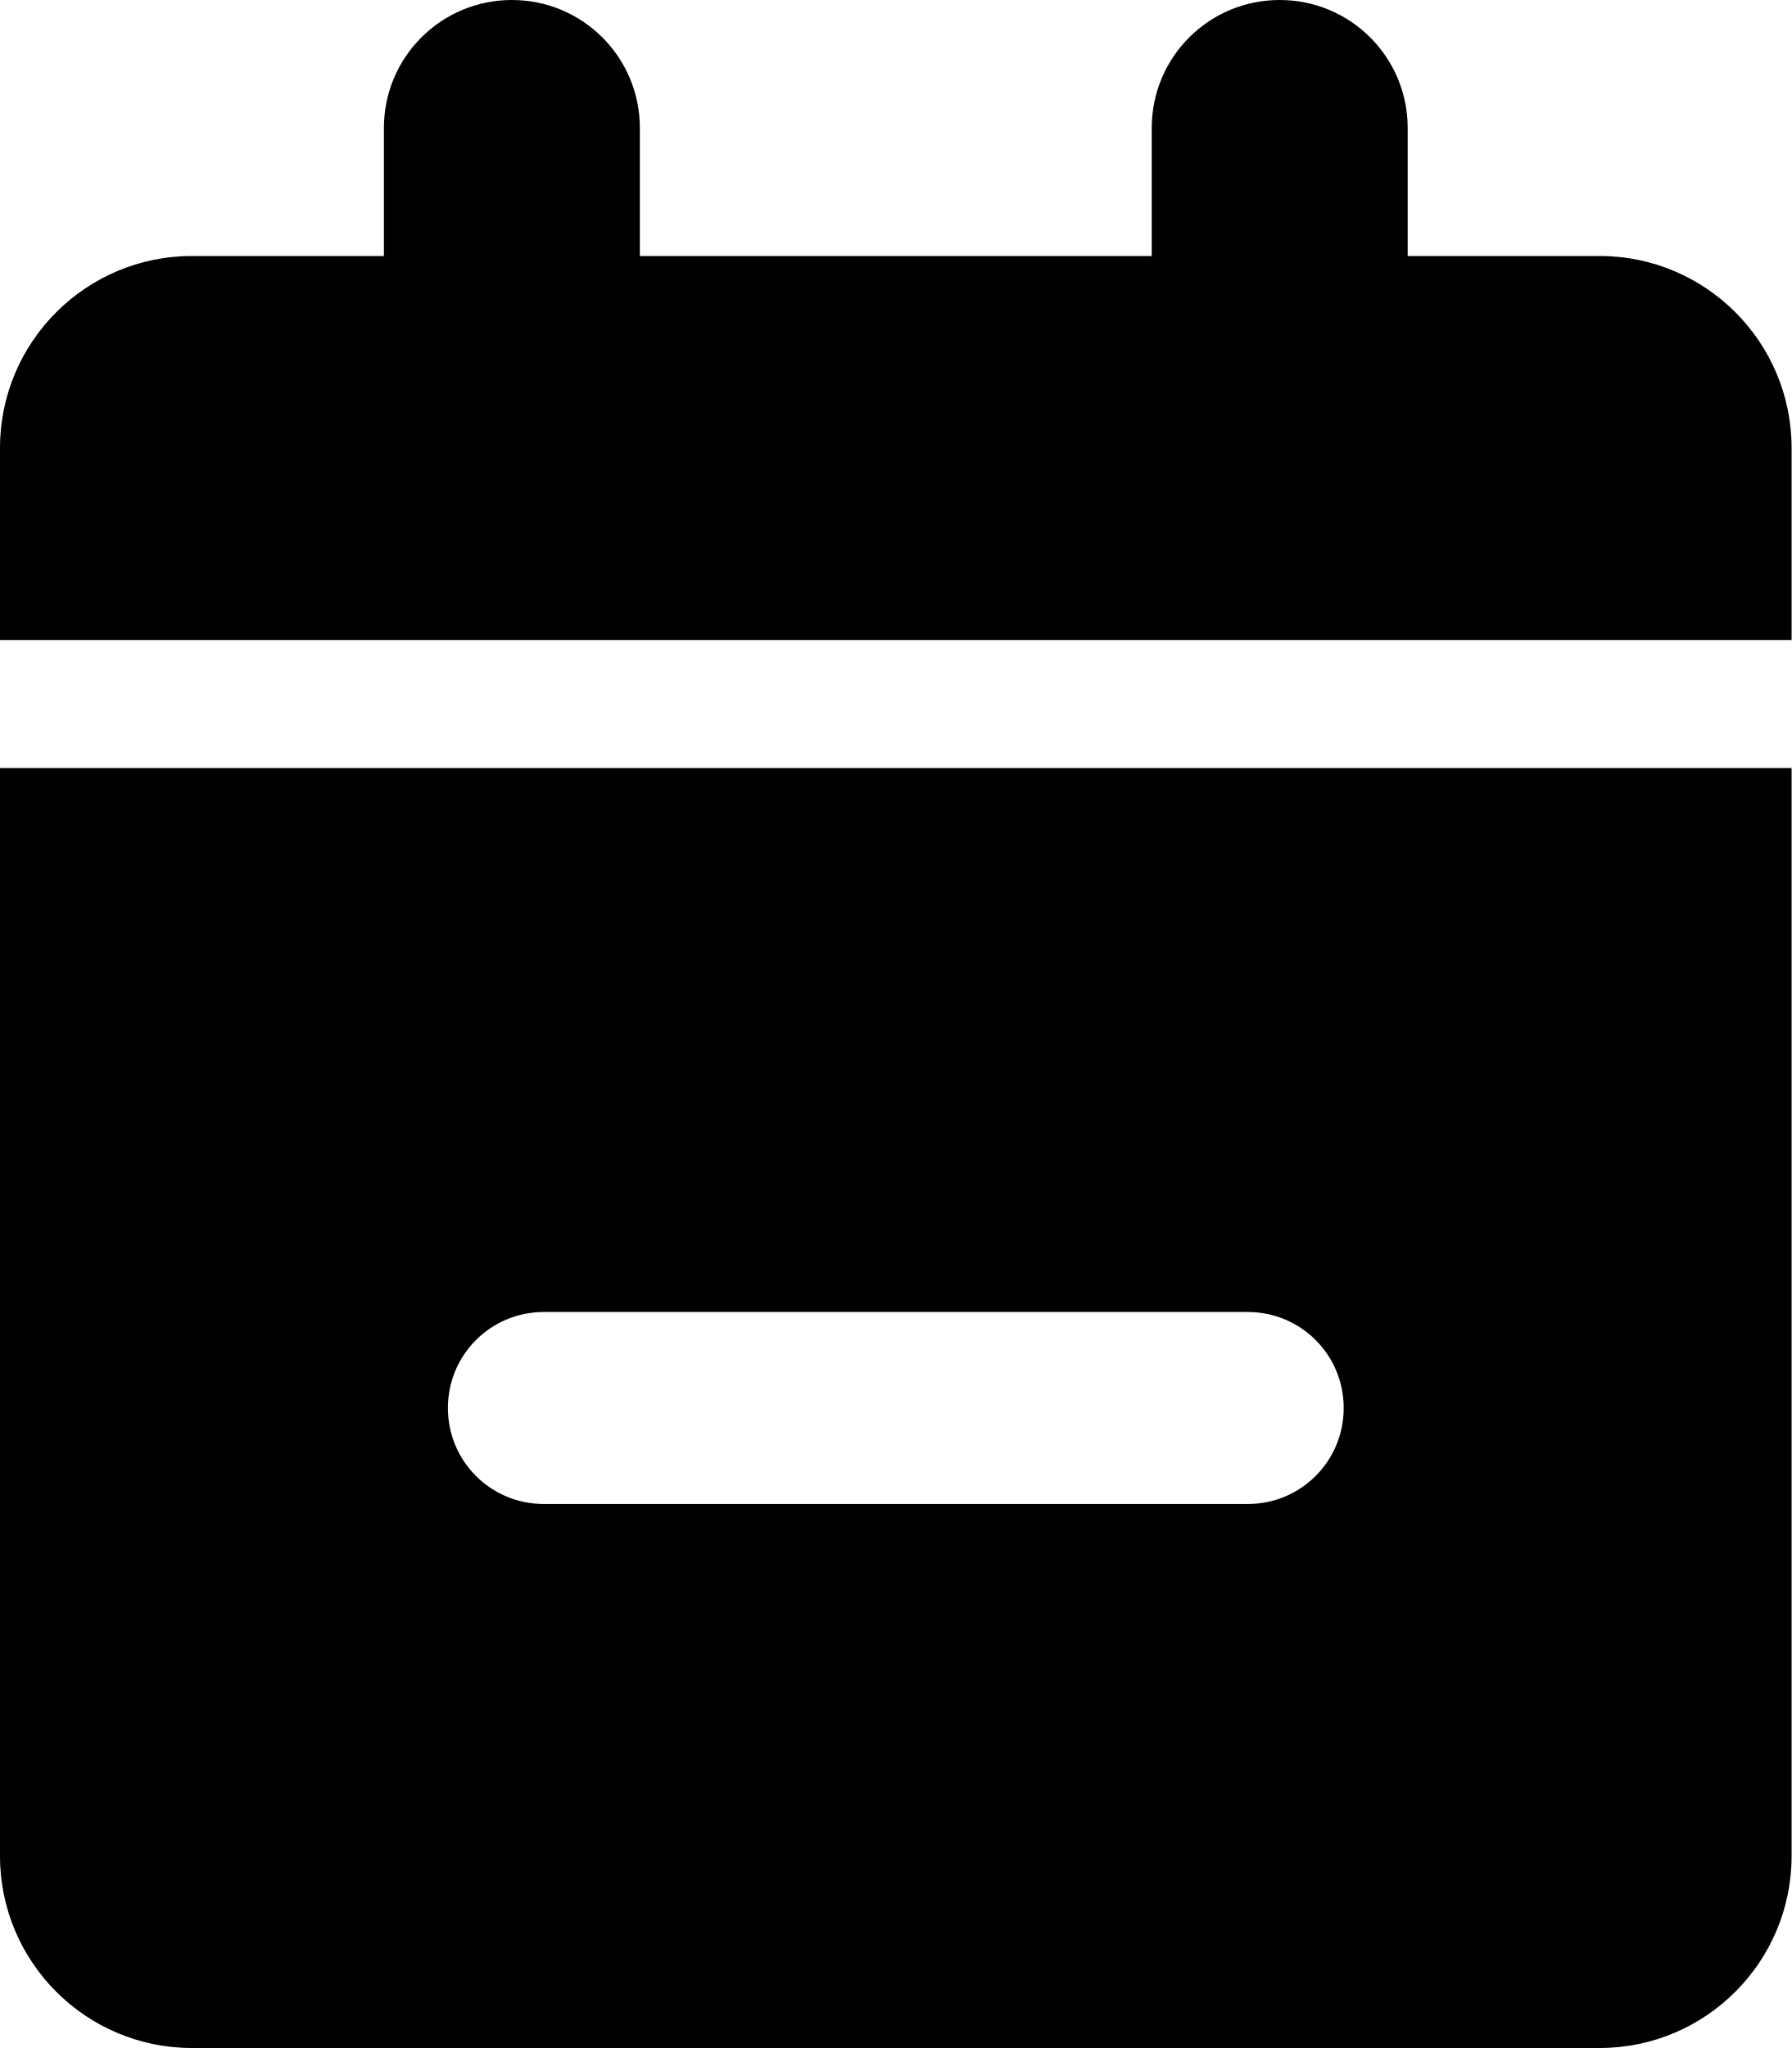
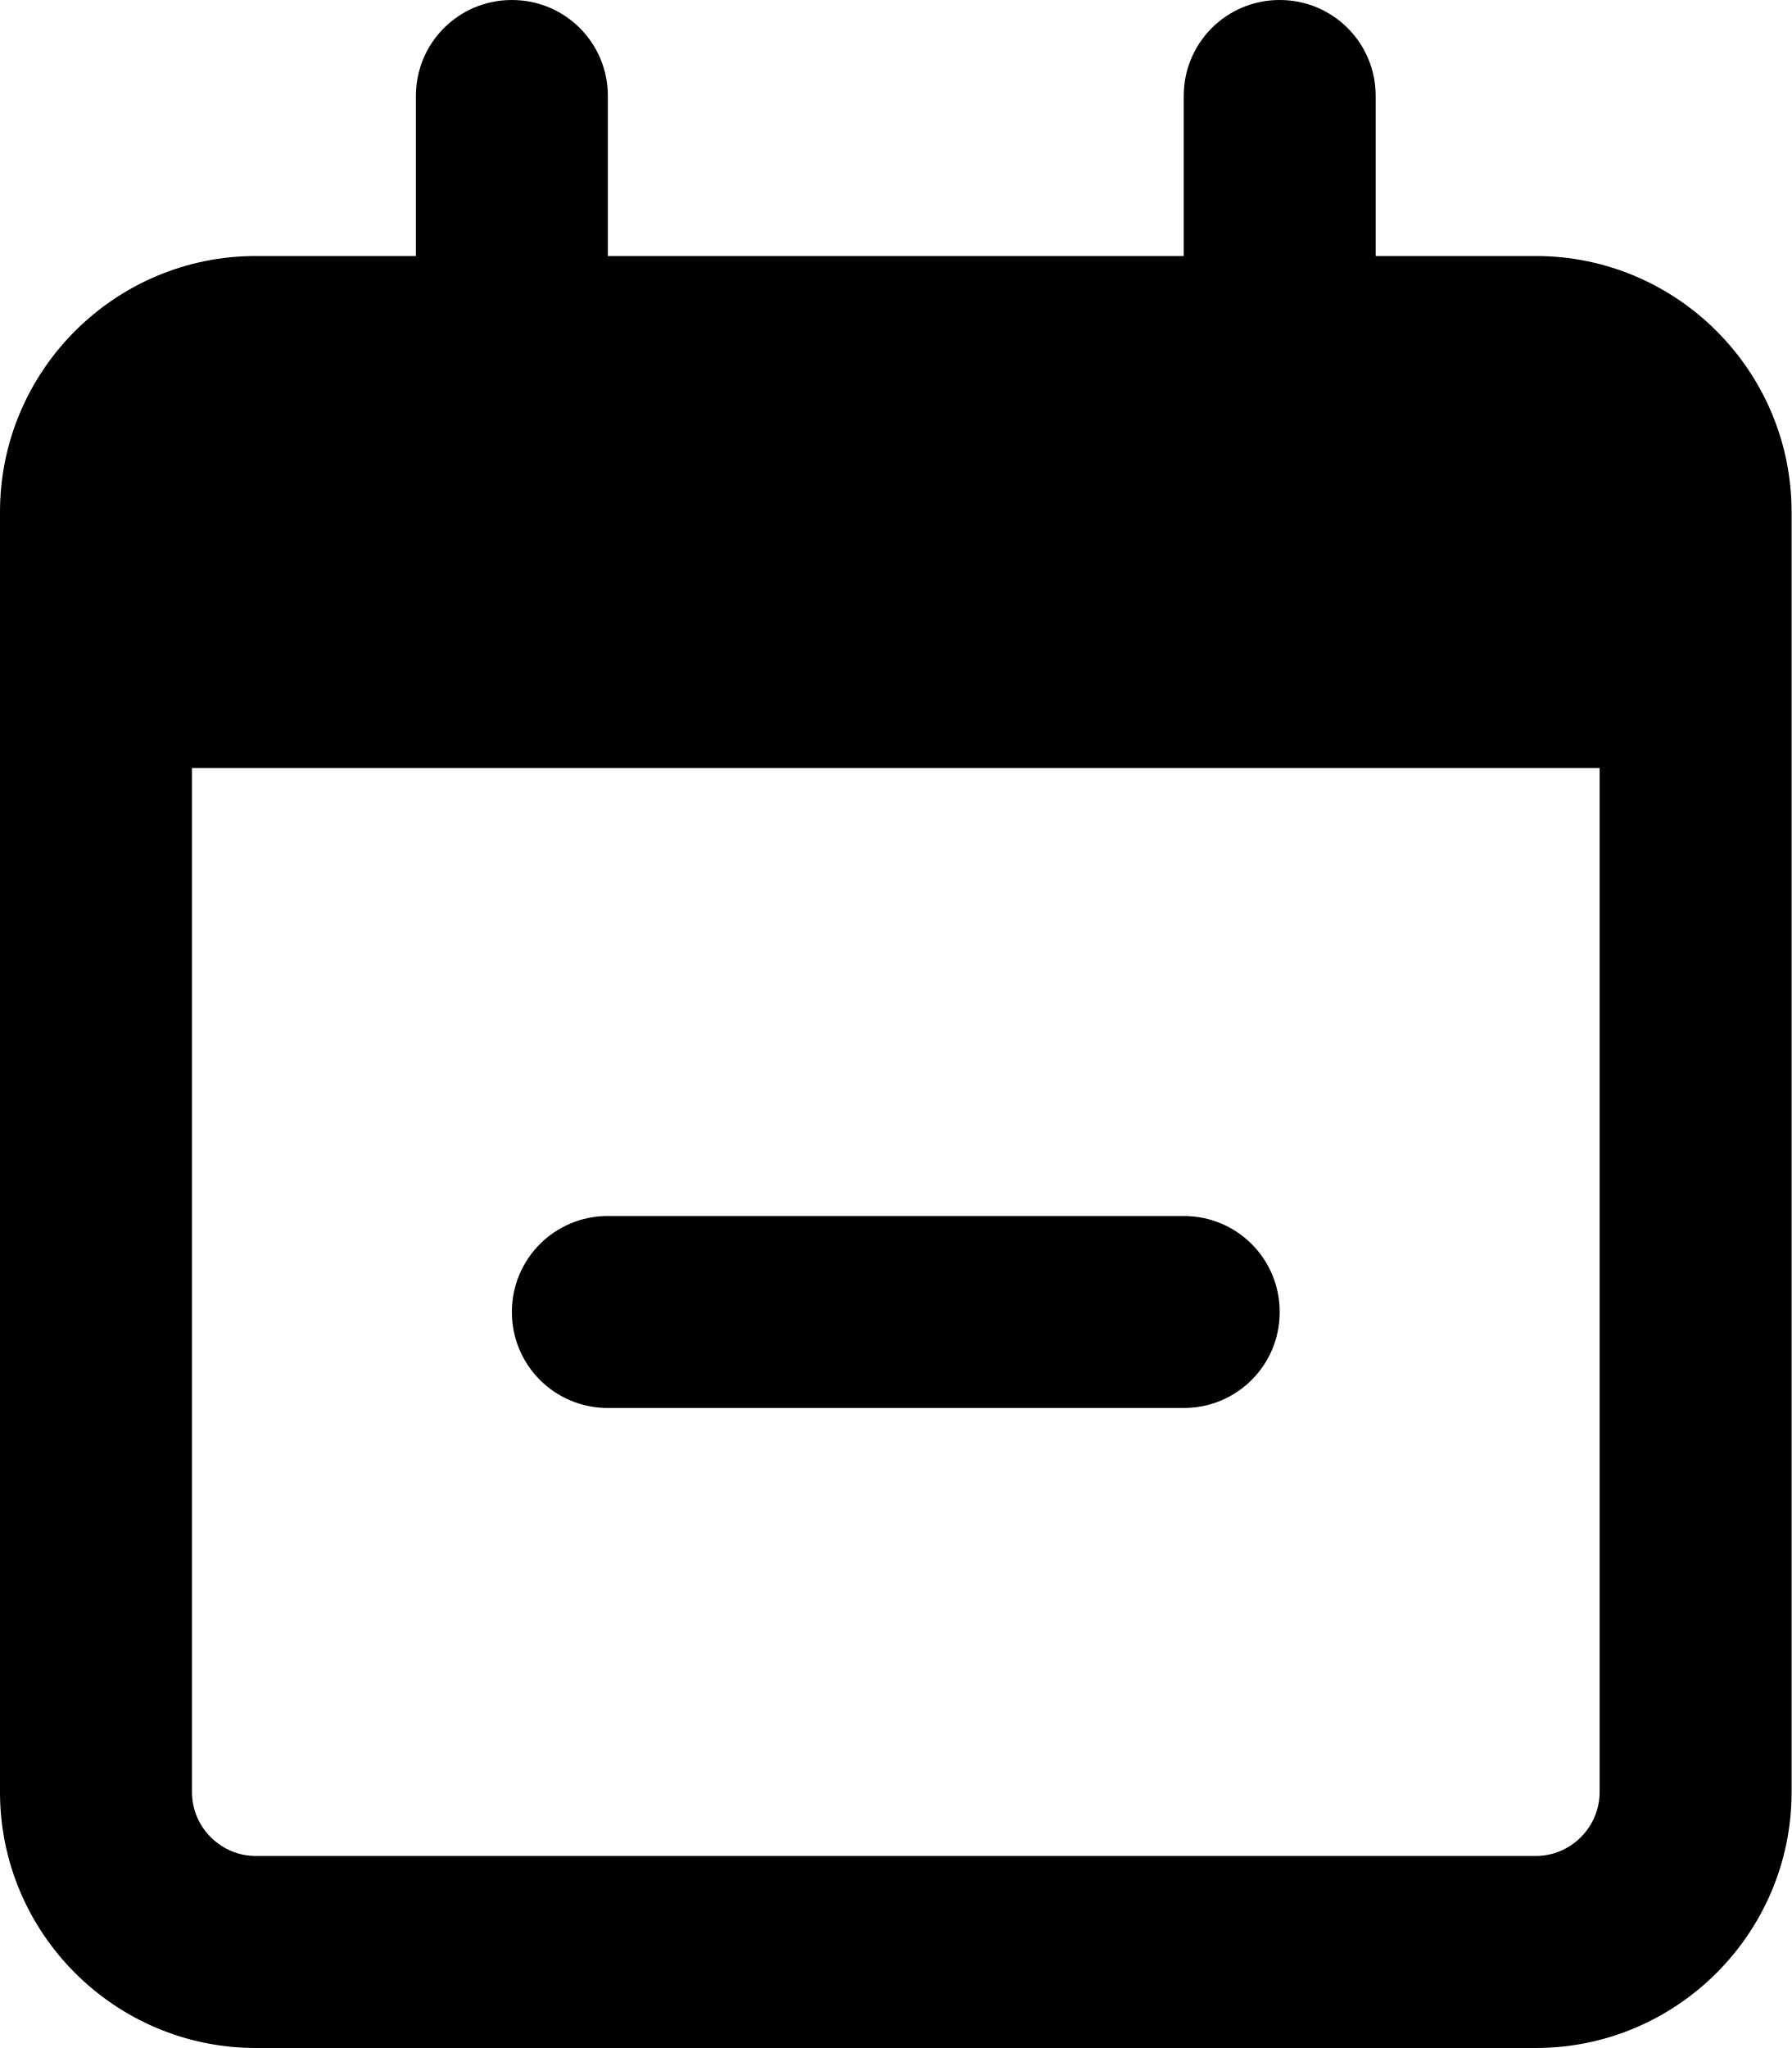
<svg xmlns="http://www.w3.org/2000/svg" viewBox="0 0 448 512">
-   <path d="M128 0c17.7 0 32 14.3 32 32V64H288V32c0-17.7 14.3-32 32-32s32 14.3 32 32V64h48c26.5 0 48 21.5 48 48v48H0V112C0 85.5 21.5 64 48 64H96V32c0-17.7 14.3-32 32-32zM0 192H448V464c0 26.5-21.5 48-48 48H48c-26.5 0-48-21.5-48-48V192zM312 376c13.3 0 24-10.7 24-24s-10.7-24-24-24H136c-13.3 0-24 10.7-24 24s10.7 24 24 24H312z" />
+   <path d="M128 0c13.3 0 24 10.7 24 24V64H296V24c0-13.3 10.7-24 24-24s24 10.7 24 24V64h40c35.3 0 64 28.7 64 64v16 48V448c0 35.3-28.7 64-64 64H64c-35.3 0-64-28.7-64-64V192 144 128C0 92.7 28.7 64 64 64h40V24c0-13.3 10.7-24 24-24zM400 192H48V448c0 8.8 7.2 16 16 16H384c8.8 0 16-7.2 16-16V192zM296 352H152c-13.3 0-24-10.7-24-24s10.7-24 24-24H296c13.3 0 24 10.7 24 24s-10.7 24-24 24z" />
</svg>
